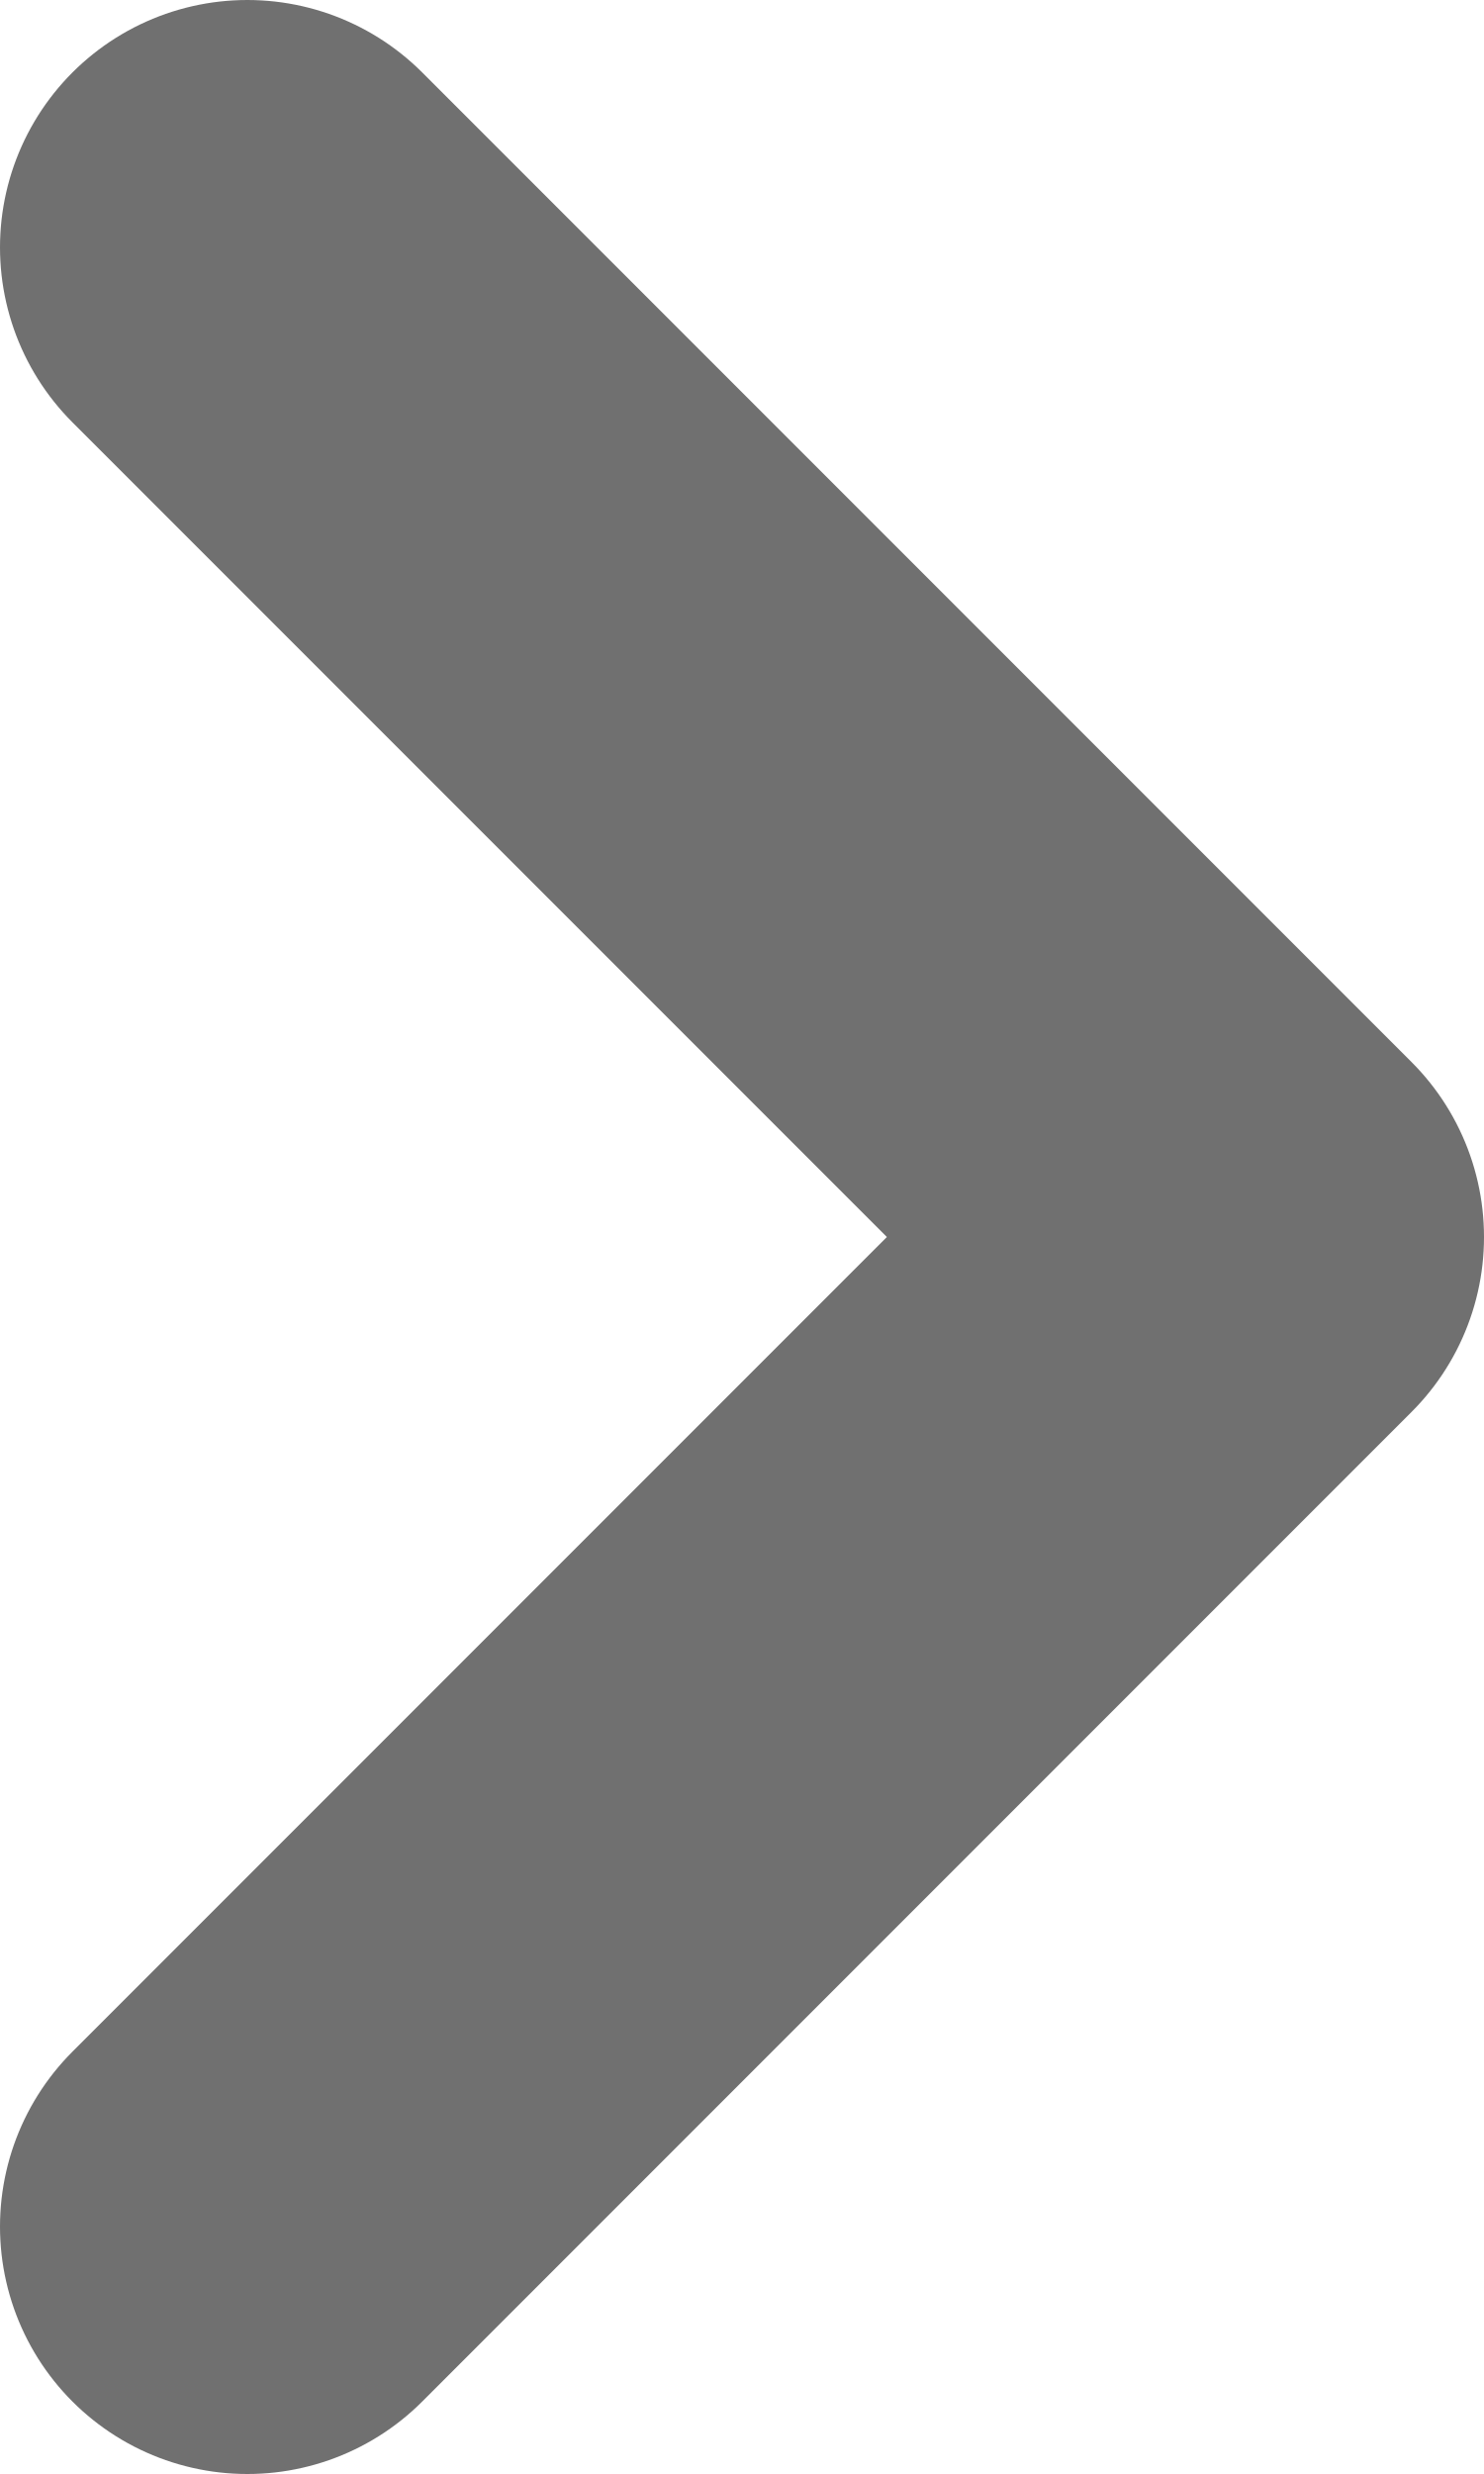
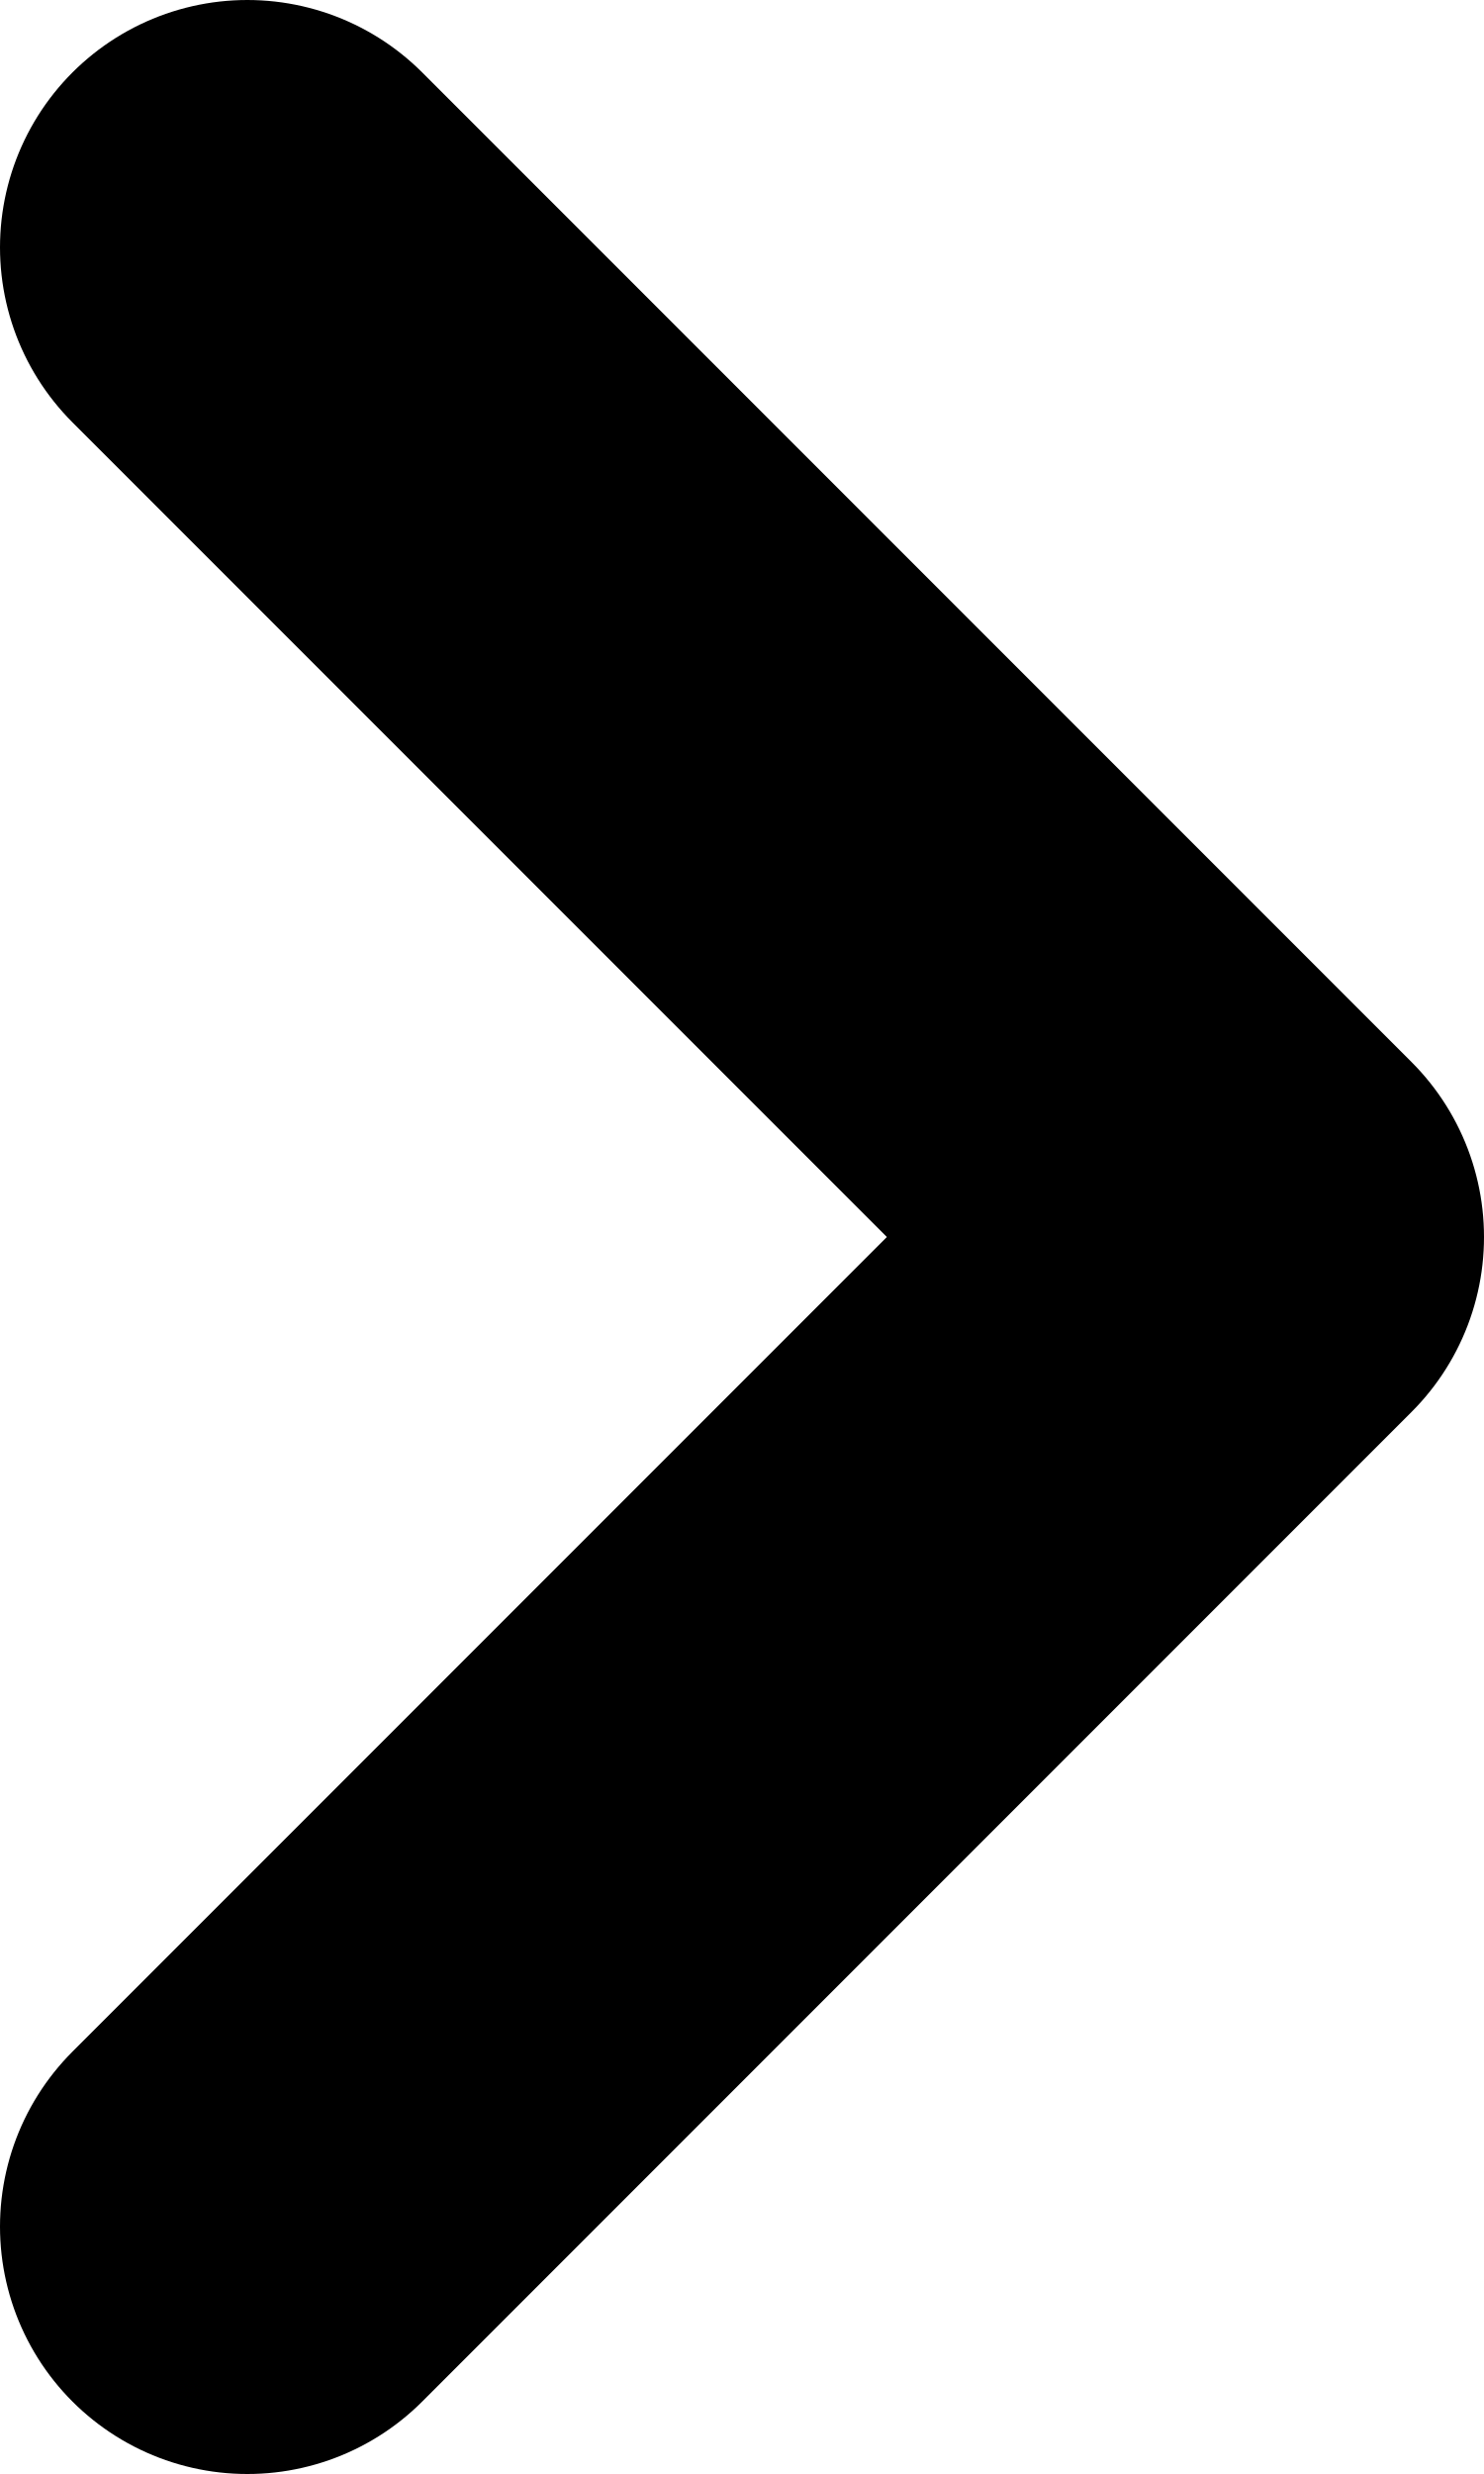
<svg xmlns="http://www.w3.org/2000/svg" width="6" height="10" viewBox="0 0 6 10" fill="none">
-   <path d="M1 1L5 5L1 9" stroke="#707070" stroke-width="2" stroke-linecap="round" stroke-linejoin="round" />
+   <path d="M1 1L5 5L1 9" stroke="currentColor" stroke-width="2" stroke-linecap="round" stroke-linejoin="round" />
</svg>
